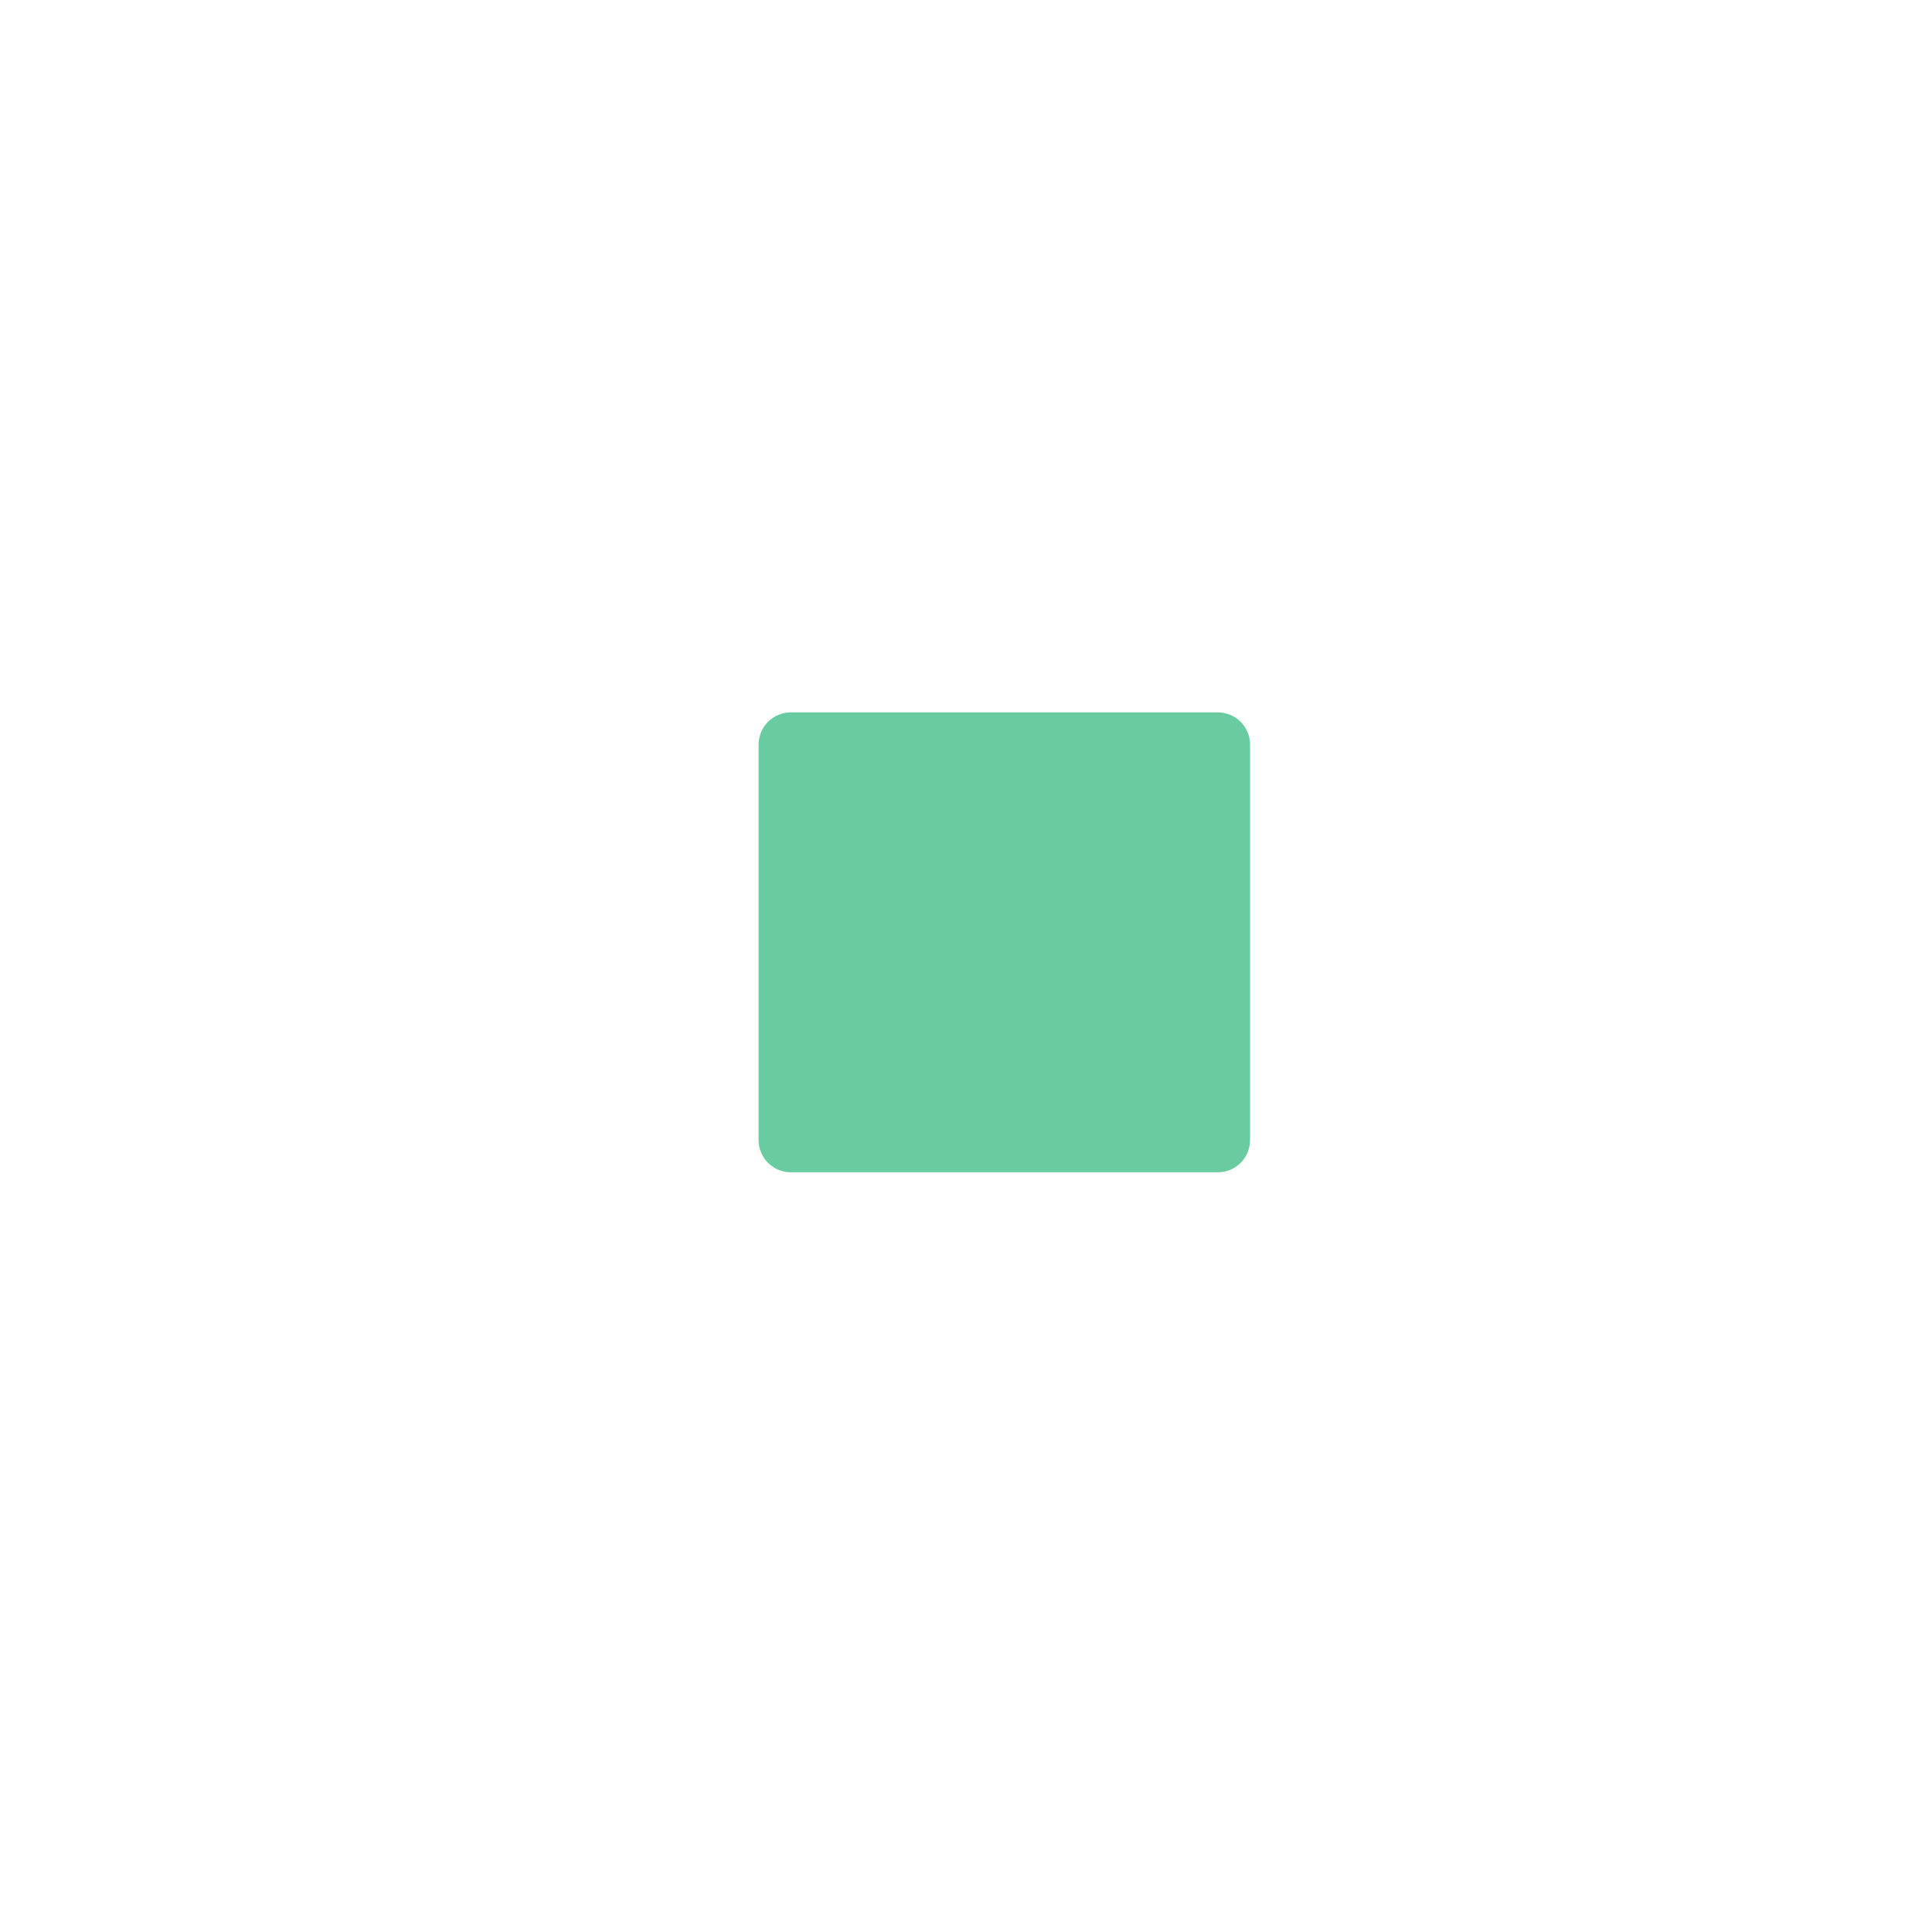
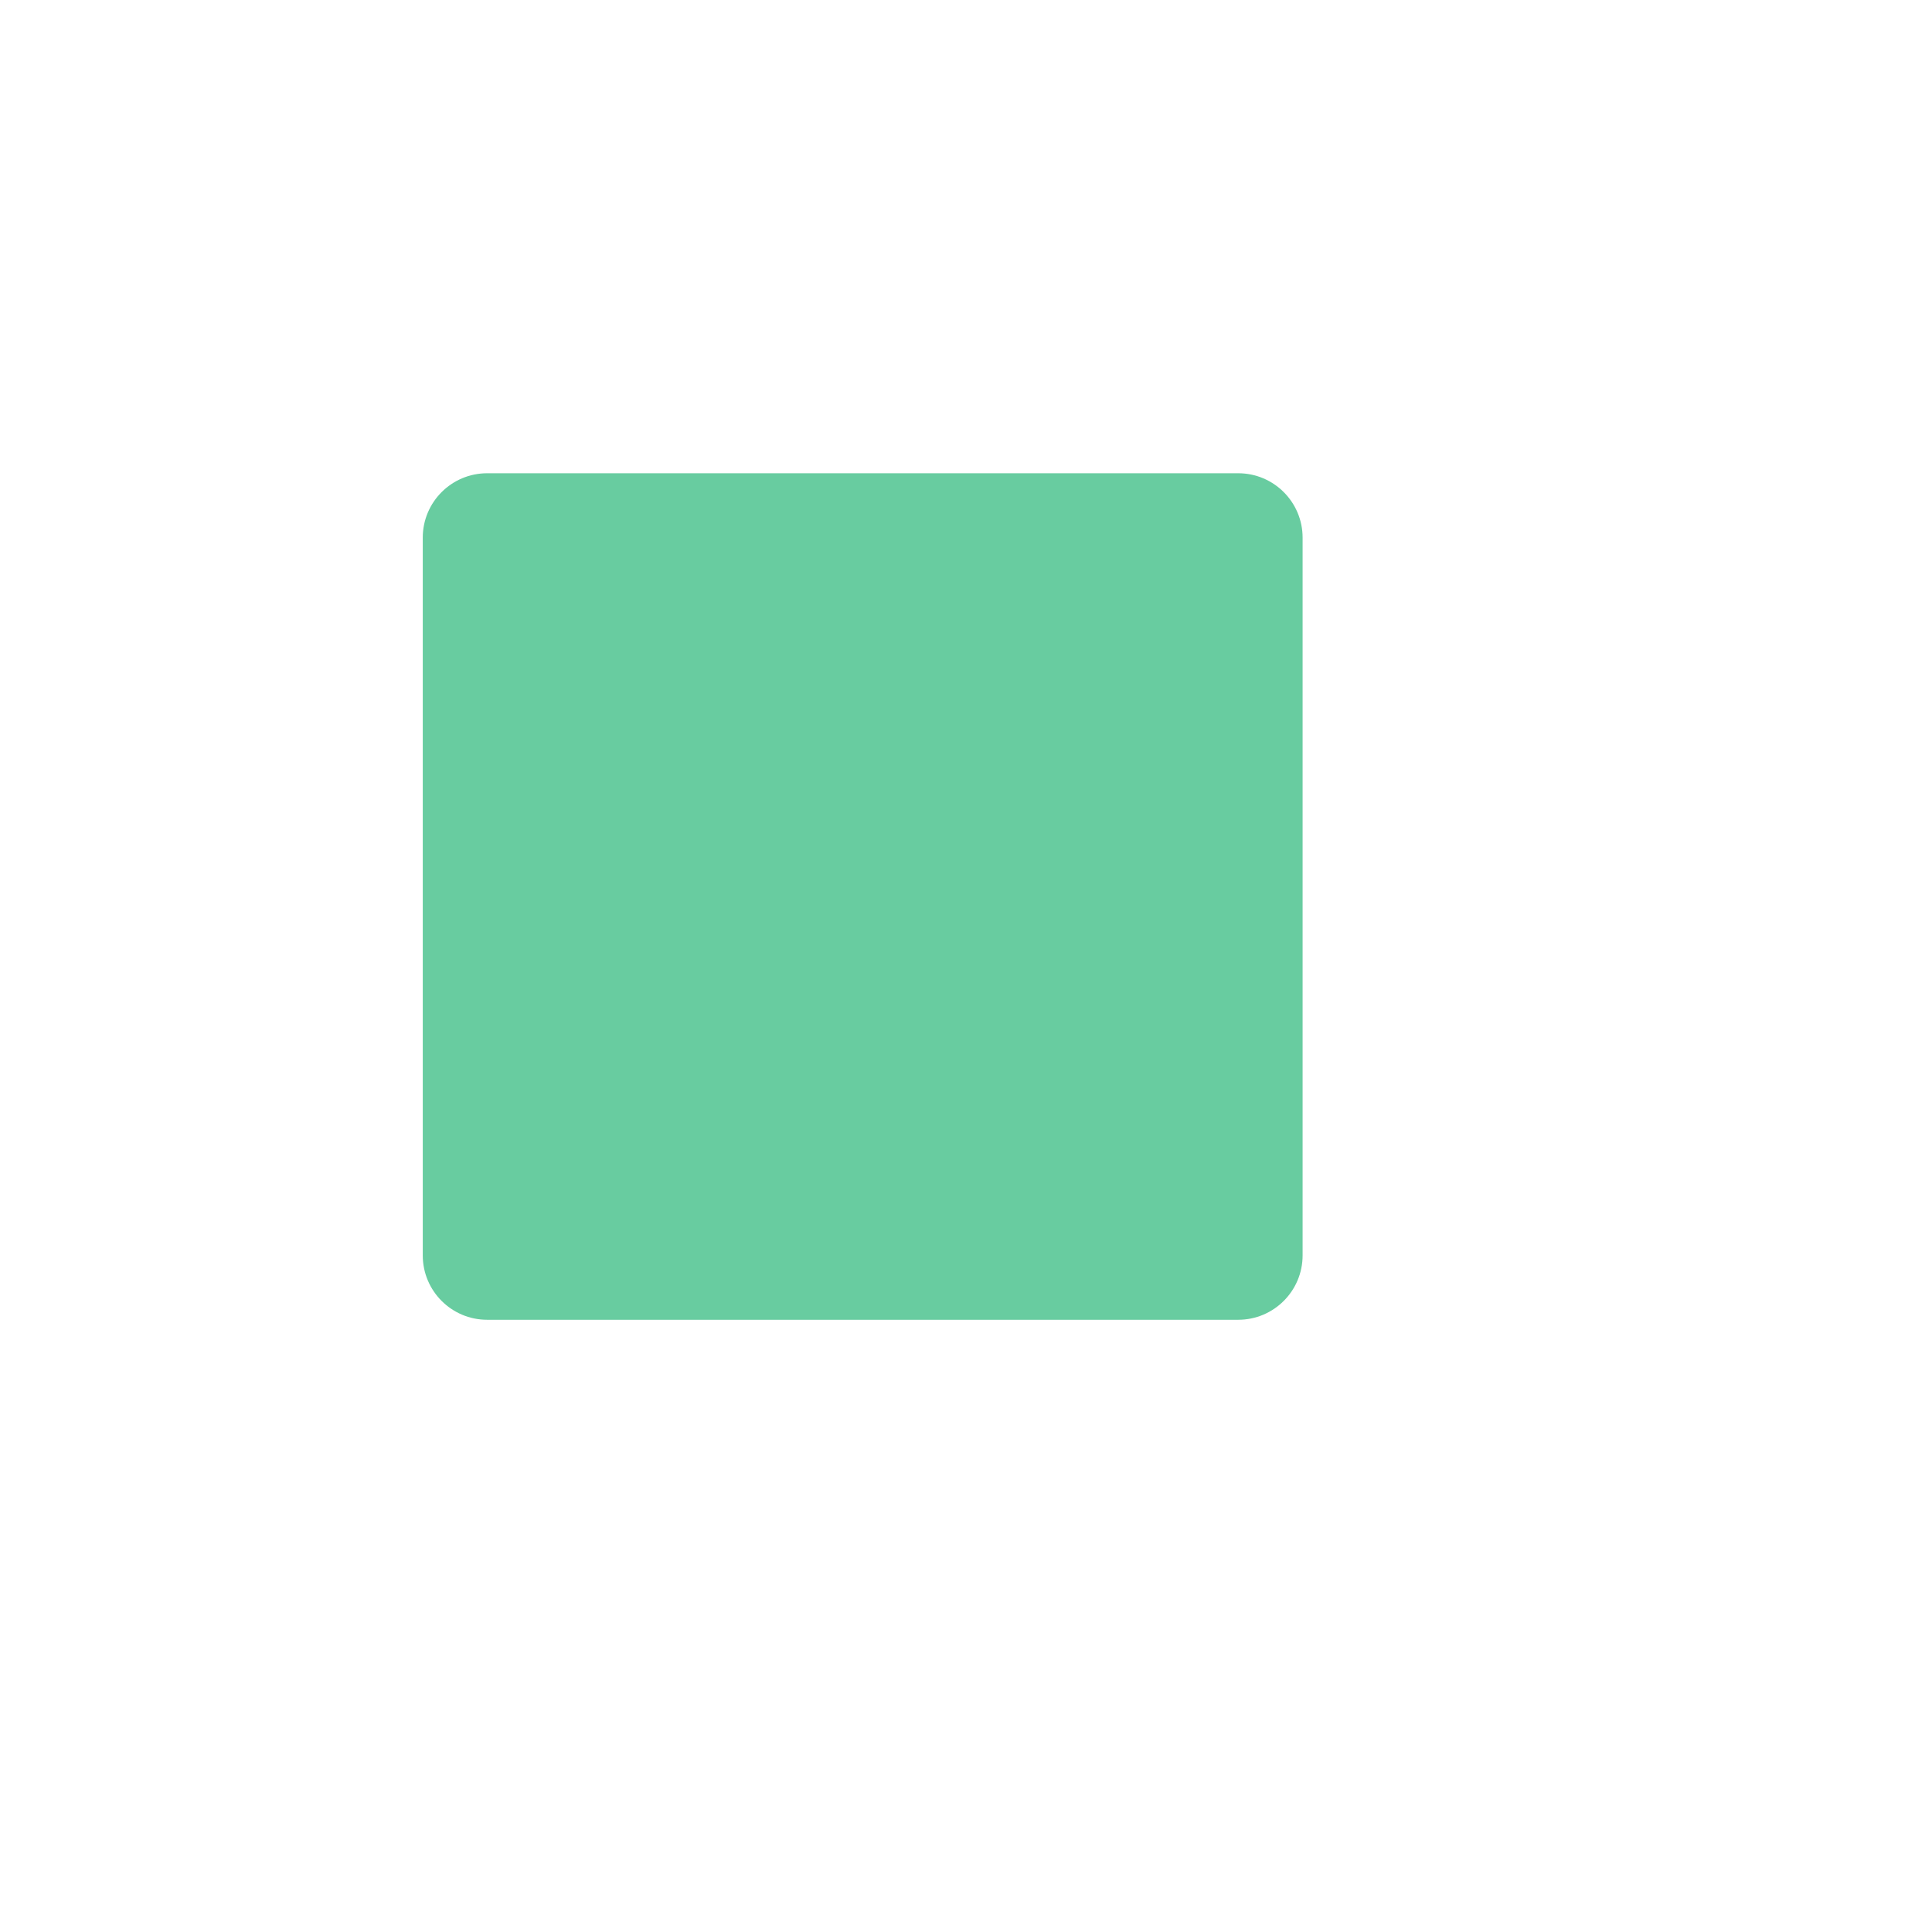
- <svg xmlns="http://www.w3.org/2000/svg" cache-id="792bce54131342f2a2c8e86298134fd7" id="eXy2Od5pf1S1" viewBox="0 0 300 300" shape-rendering="geometricPrecision" text-rendering="geometricPrecision">
-   <rect width="76.313" height="71.412" rx="5" ry="5" transform="translate(117.7946 110.6184)" fill="#68cca0" stroke-width="0" />
+ <svg xmlns="http://www.w3.org/2000/svg" id="eokcA5GlvwP1" viewBox="0 0 300 300" shape-rendering="geometricPrecision" text-rendering="geometricPrecision">
+   <rect width="136.622" height="131.447" rx="10" ry="10" transform="translate(65.64602 73.48629)" fill="#68cca0" stroke-width="0" />
</svg>
